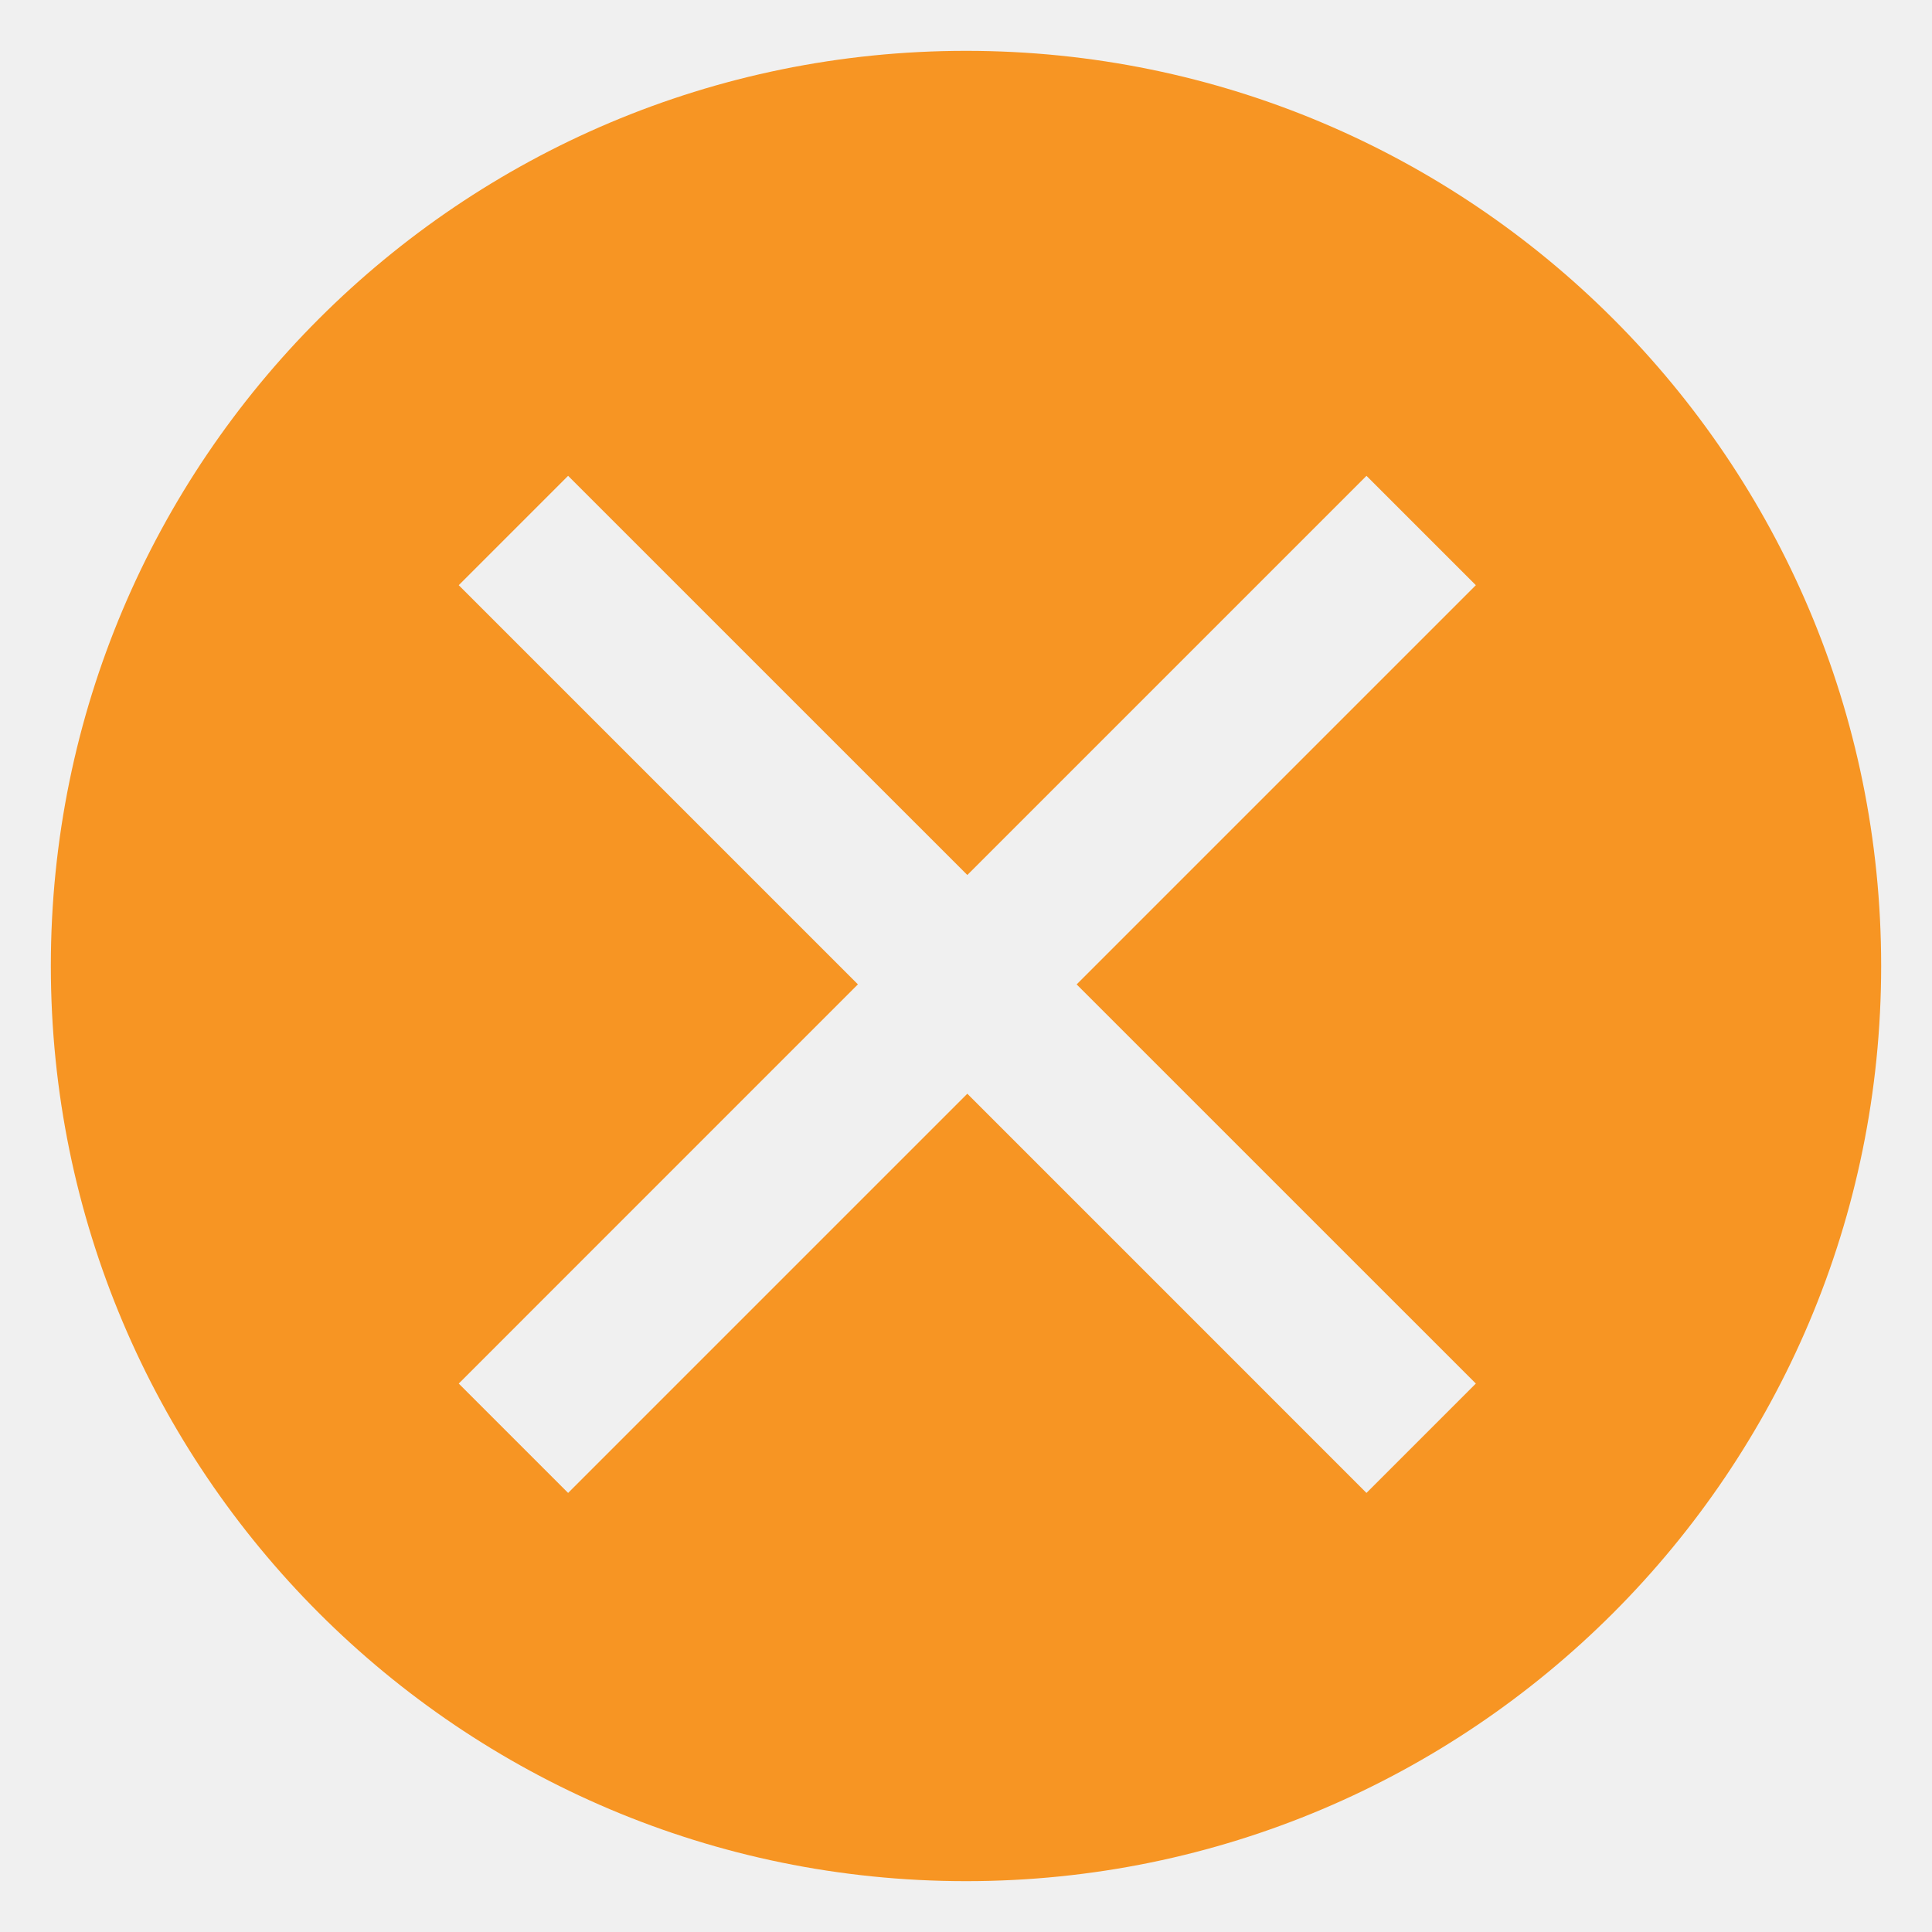
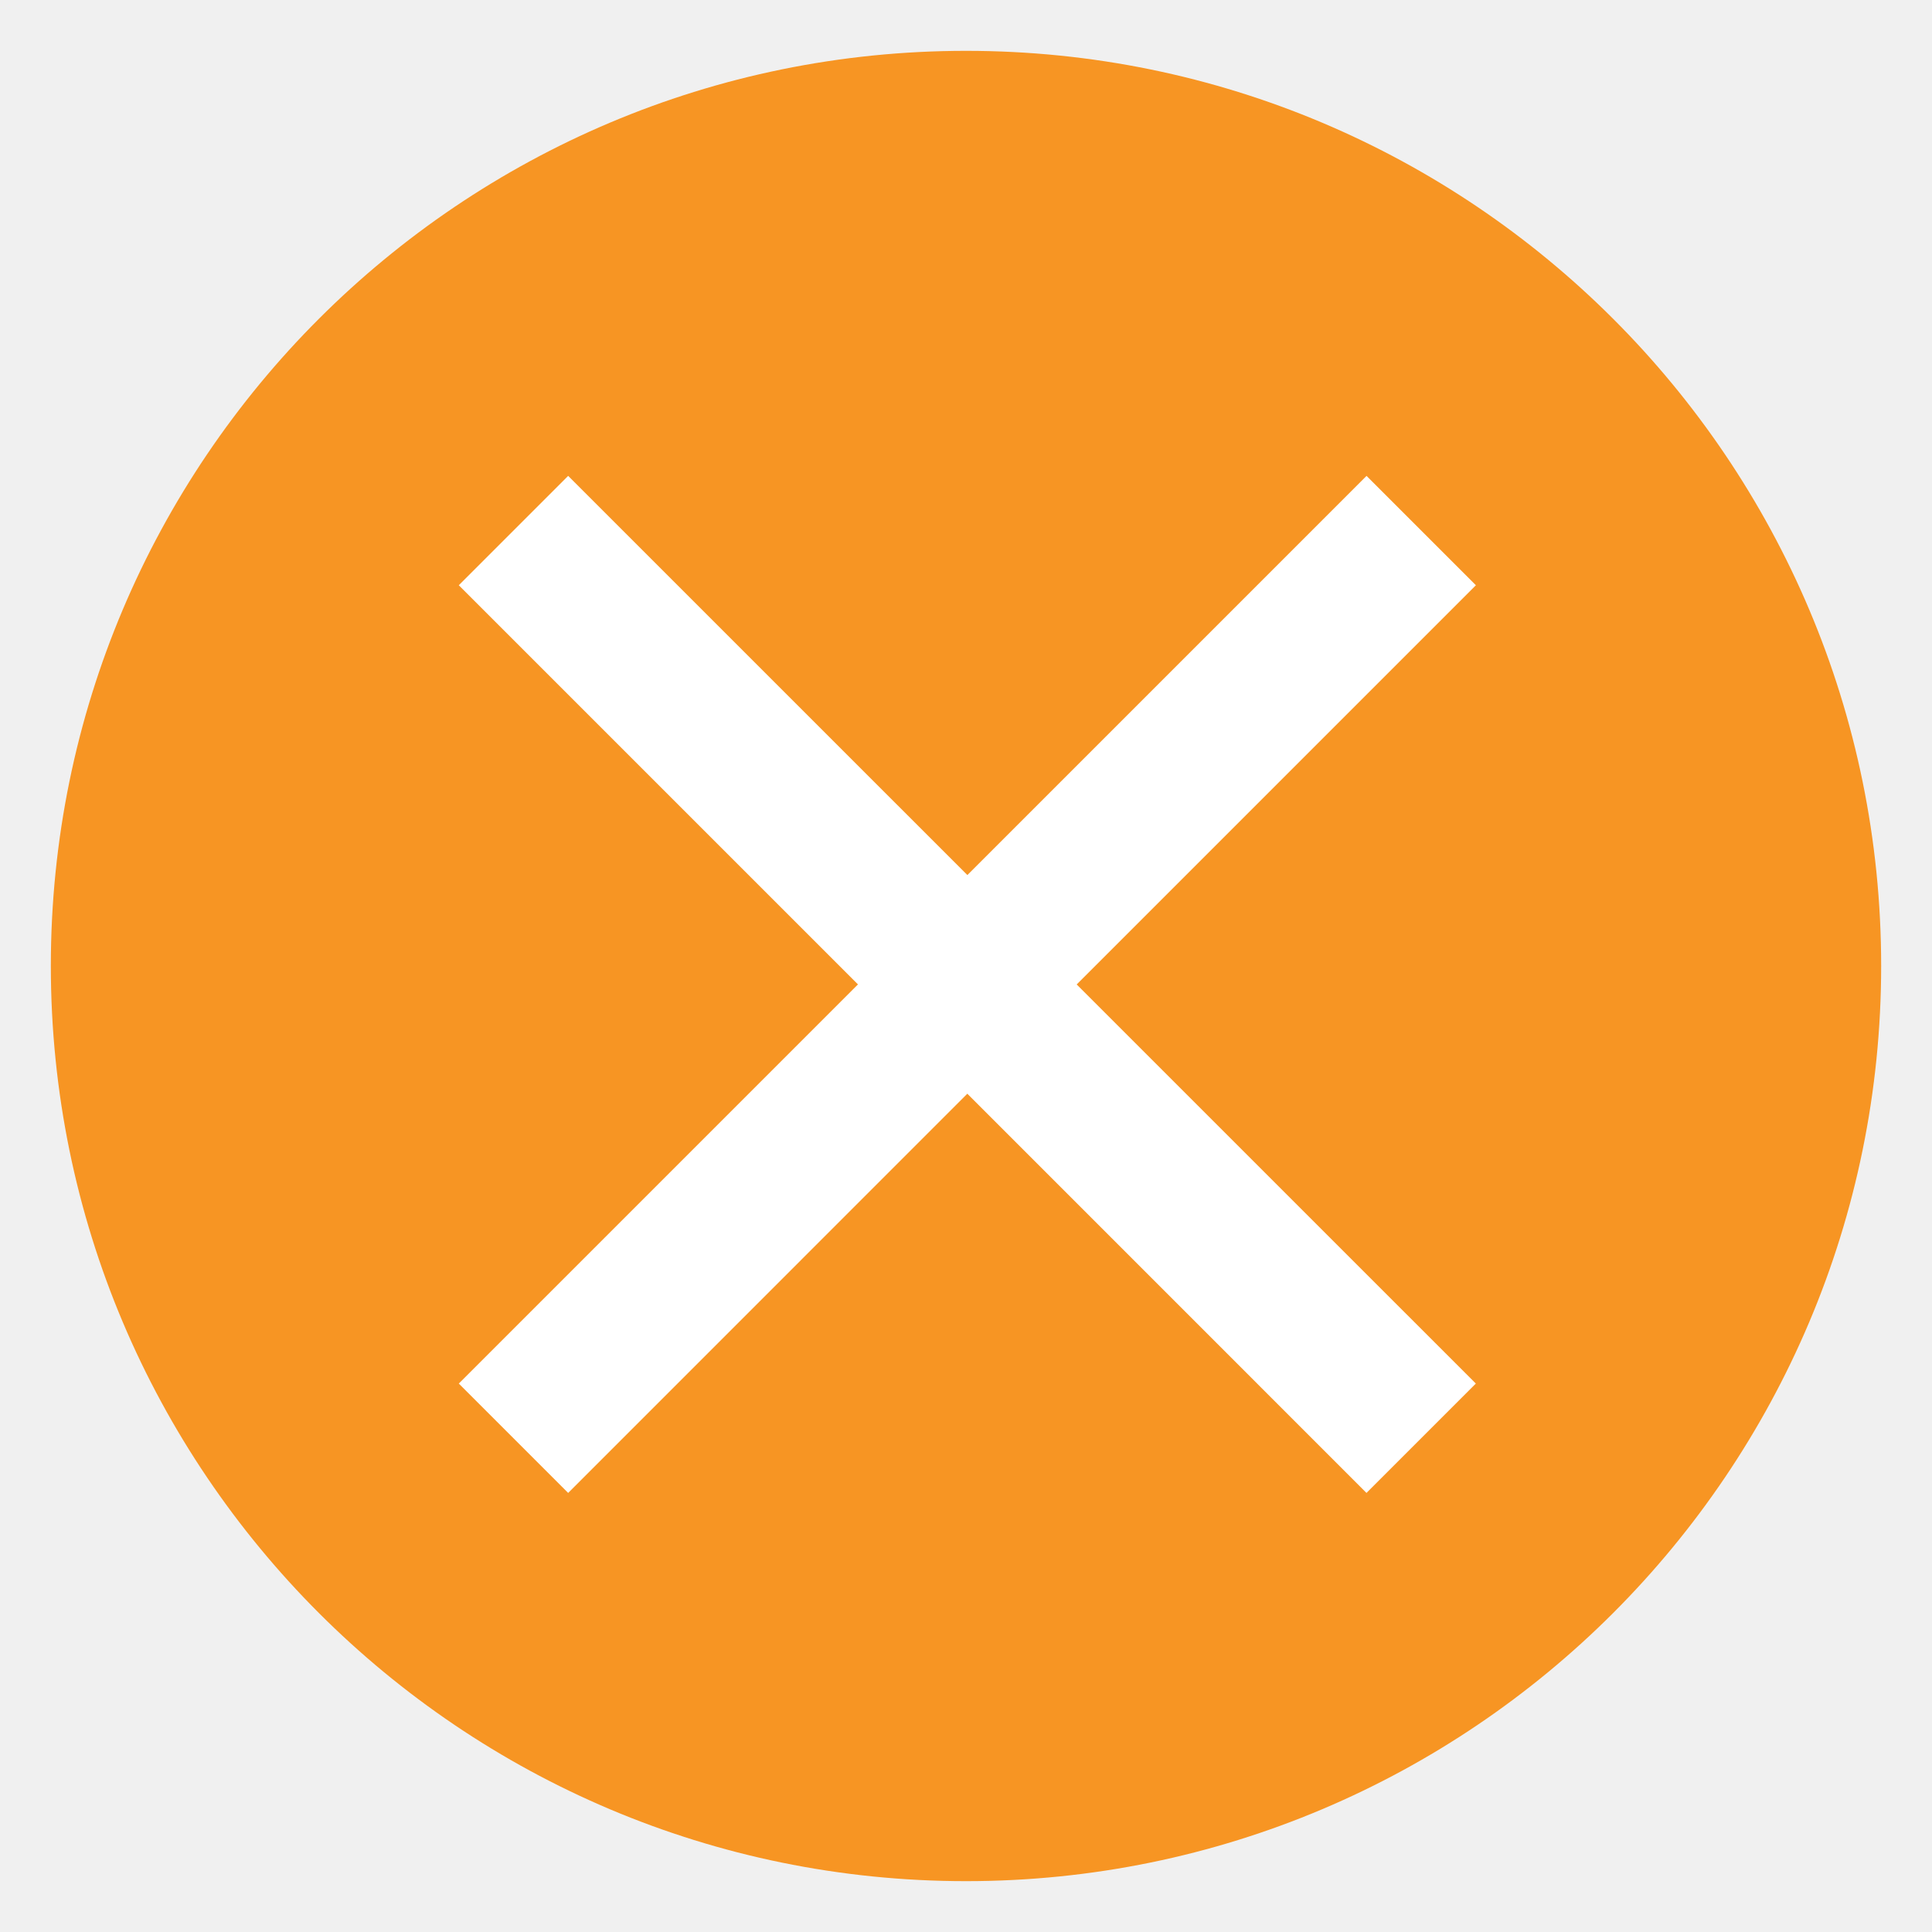
<svg xmlns="http://www.w3.org/2000/svg" version="1.1" x="0px" y="0px" width="38px" height="38px" viewBox="-1 -1 38 38" enable-background="new -1 -1 38 38" xml:space="preserve">
  <defs>
</defs>
-   <path fill="#F79523" d="M18.001,0C8.06,0,0,8.055,0,17.997C0,27.938,8.06,36,18.001,36S36,27.938,36,17.997  C36,8.055,27.942,0,18.001,0z M28.028,26.213l-2.151,2.151l-7.851-7.852l-7.852,7.852l-2.151-2.151l7.851-7.852l-7.851-7.851  l2.151-2.151l7.852,7.851l7.851-7.851l2.151,2.151l-7.852,7.852L28.028,26.213z" />
+   <rect x="6.731" y="7.992" fill="#FFFFFF" width="21.839" height="21.839" />
+   <path fill="#F79523" d="M18.001,0C8.06,0,0,8.055,0,17.997C0,27.938,8.06,36,18.001,36C27.942,36,36,27.938,36,17.997  C36,8.055,27.942,0,18.001,0z M28.028,26.213l-2.151,2.151l-7.851-7.852l-7.851,7.852l-2.151-2.151l7.851-7.851l-7.851-7.851  l2.151-2.151l7.852,7.851l7.851-7.851l2.151,2.151l-7.852,7.852L28.028,26.213z" />
</svg>
